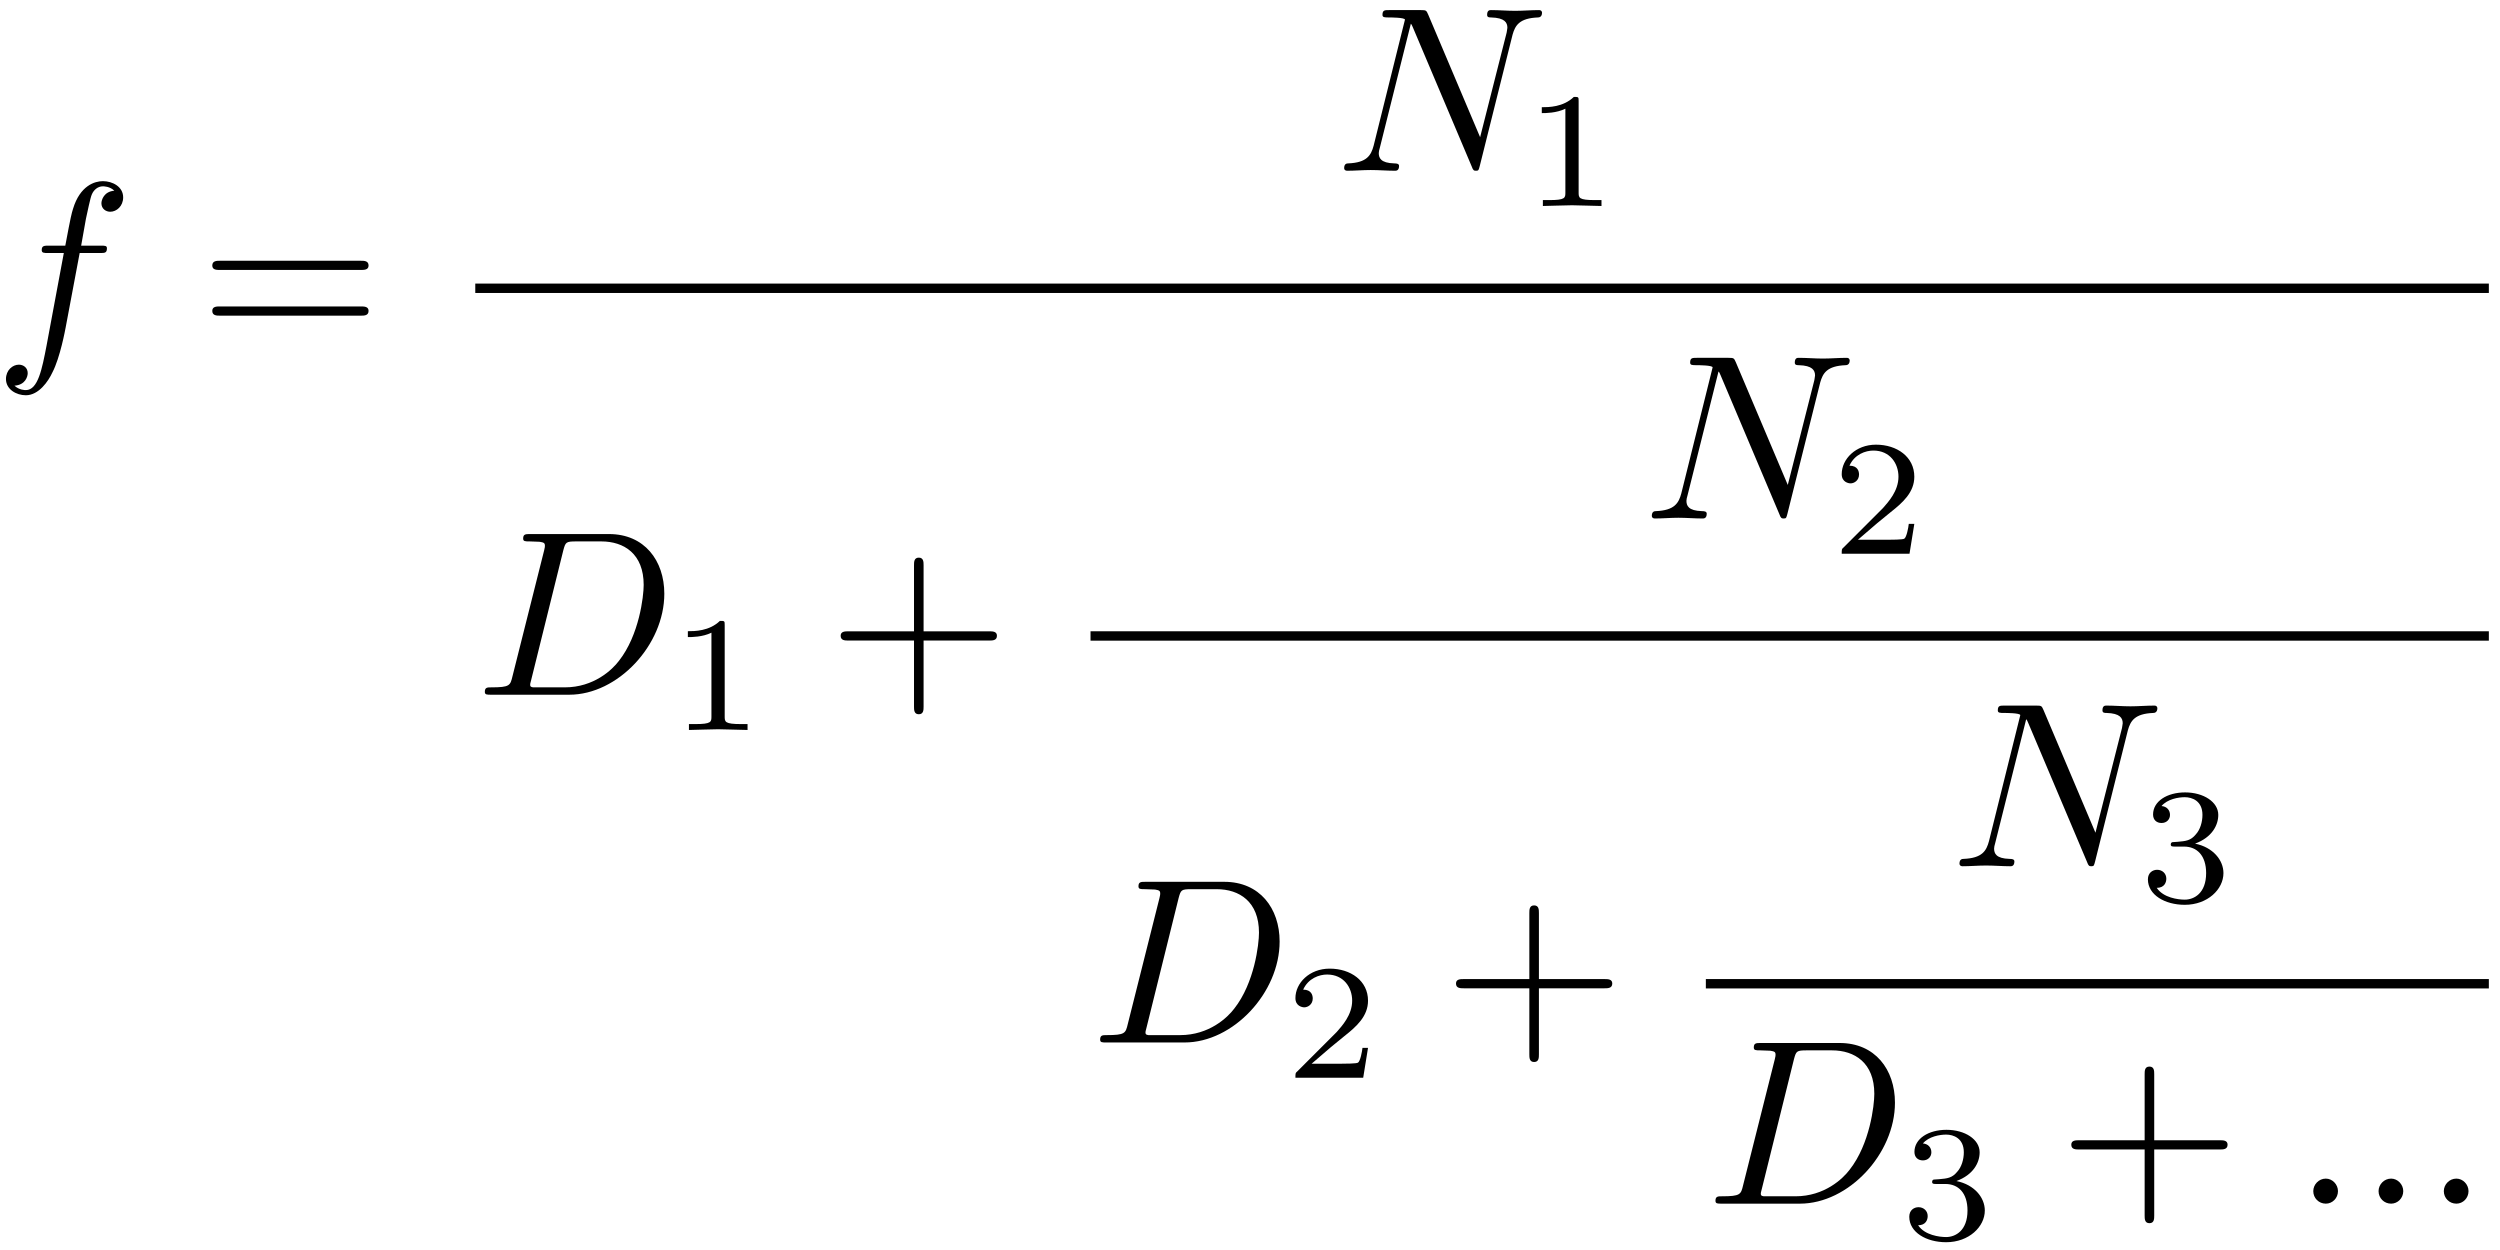
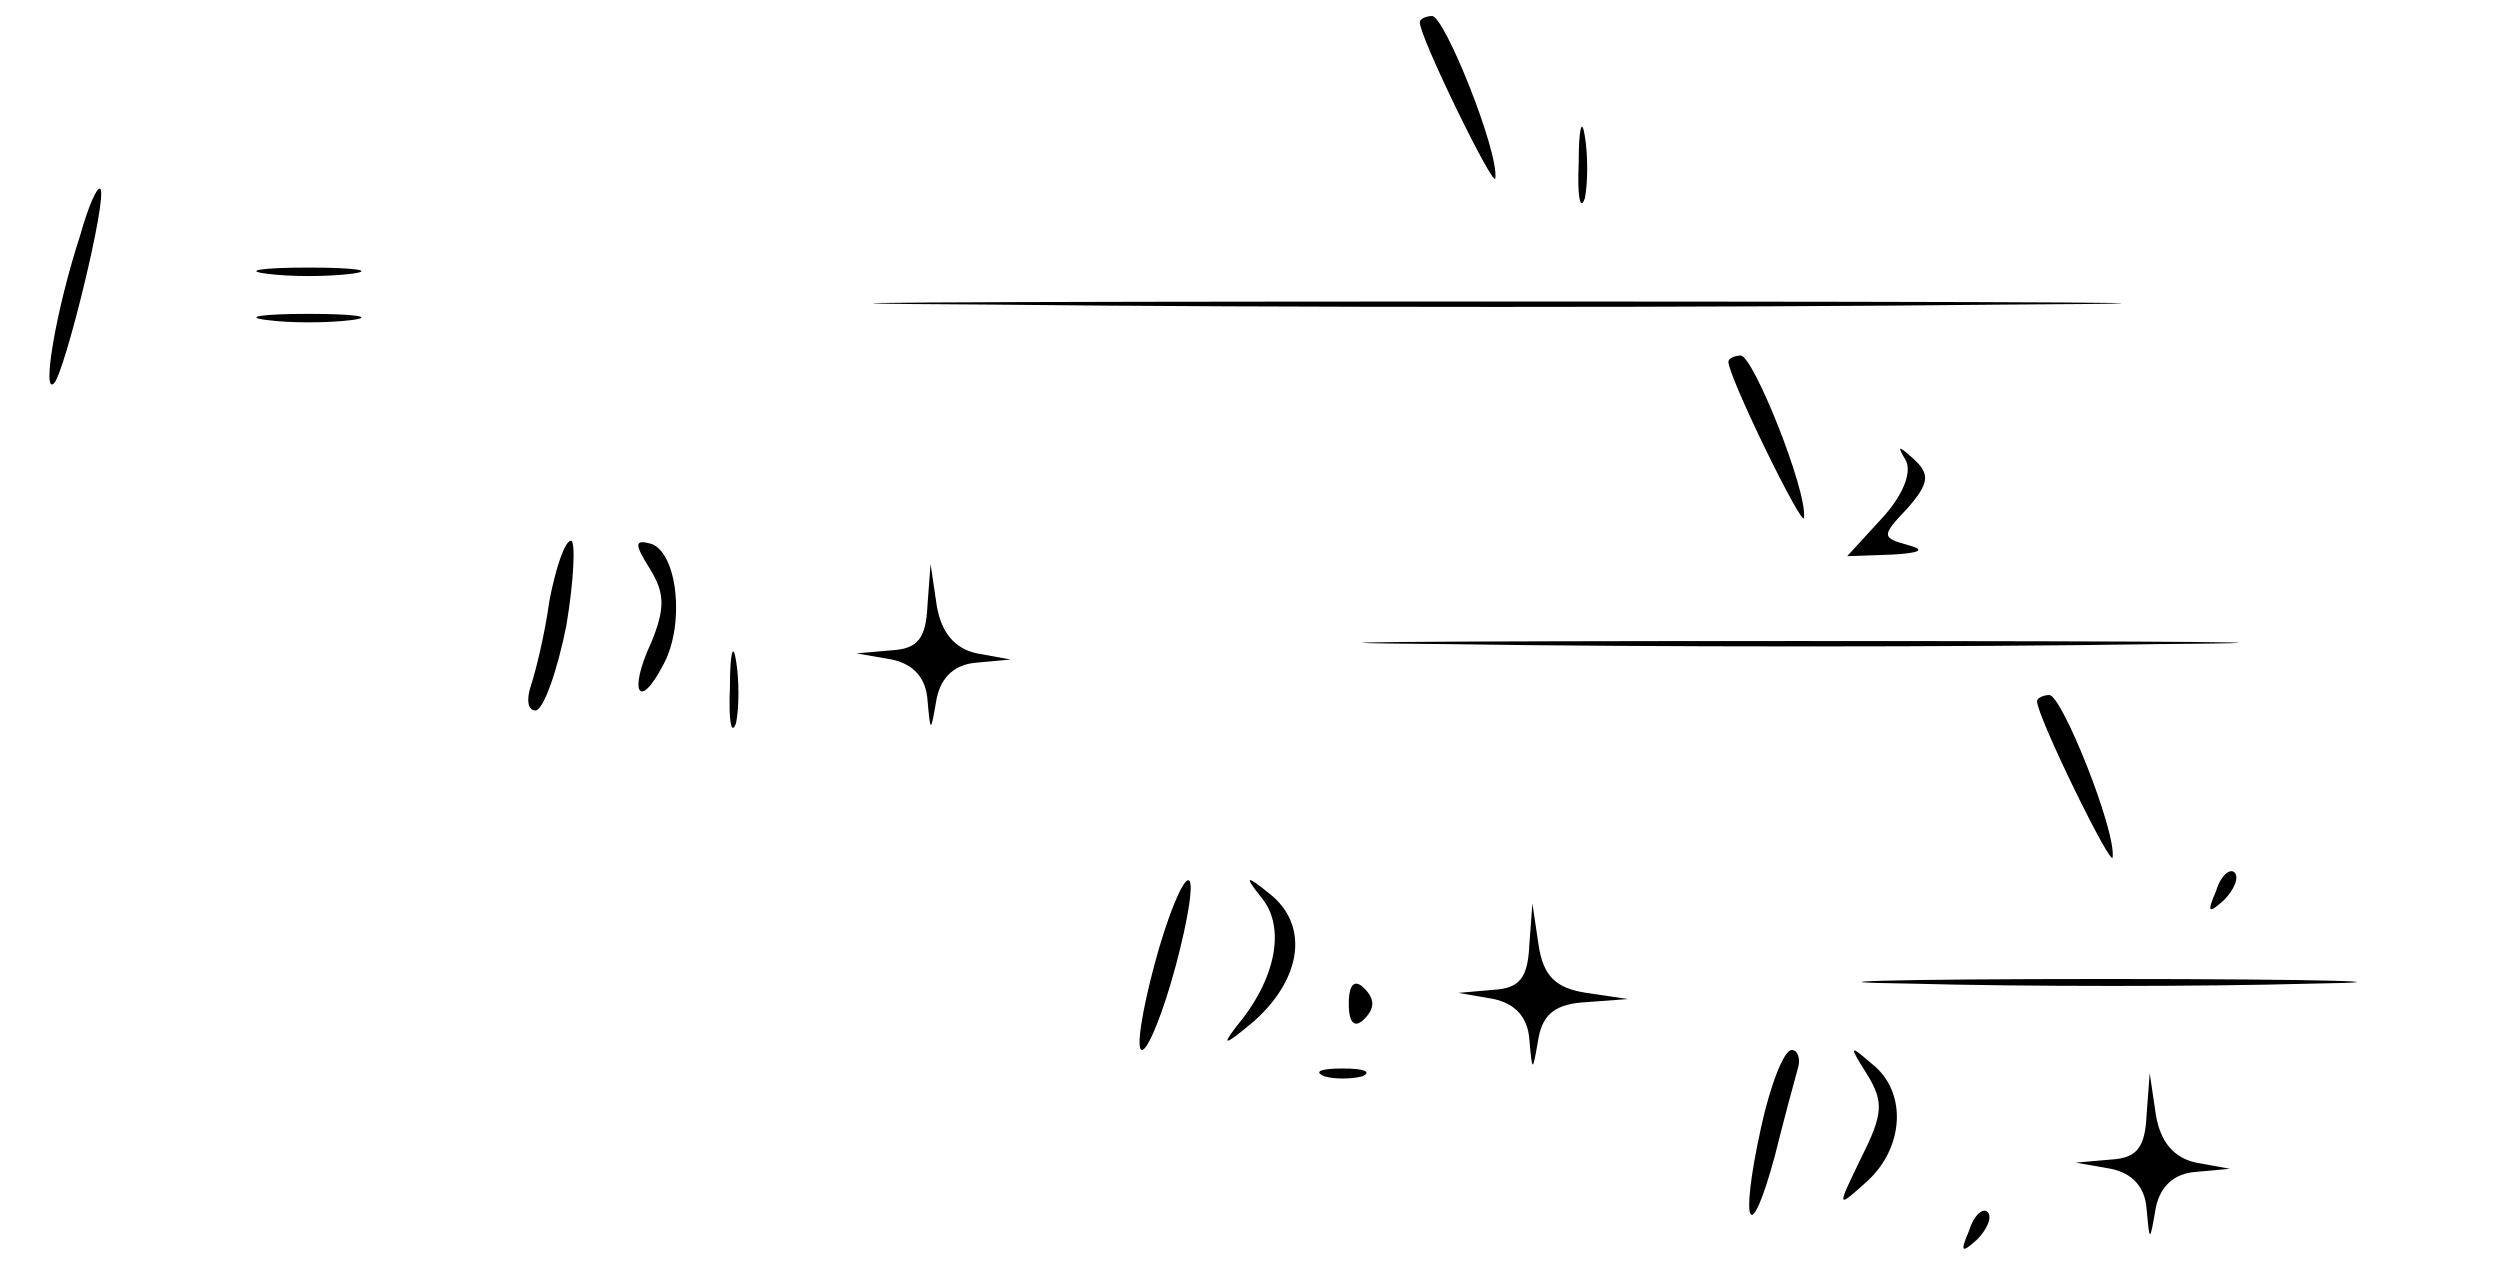
- <svg xmlns="http://www.w3.org/2000/svg" xmlns:xlink="http://www.w3.org/1999/xlink" width="106pt" height="53pt" viewBox="0 0 106 53" version="1.1">
-   <defs>
-     <g>
-       <symbol overflow="visible" id="glyph0-0">
-         <path style="stroke:none;" d="" />
-       </symbol>
-       <symbol overflow="visible" id="glyph0-1">
-         <path style="stroke:none;" d="M 3.656 -3.984 L 4.516 -3.984 C 4.719 -3.984 4.812 -3.984 4.812 -4.188 C 4.812 -4.297 4.719 -4.297 4.547 -4.297 L 3.719 -4.297 L 3.922 -5.438 C 3.969 -5.641 4.109 -6.344 4.172 -6.469 C 4.25 -6.656 4.422 -6.812 4.641 -6.812 C 4.672 -6.812 4.938 -6.812 5.125 -6.625 C 4.688 -6.594 4.578 -6.234 4.578 -6.094 C 4.578 -5.859 4.766 -5.734 4.953 -5.734 C 5.219 -5.734 5.5 -5.969 5.5 -6.344 C 5.5 -6.797 5.047 -7.031 4.641 -7.031 C 4.297 -7.031 3.672 -6.844 3.375 -5.859 C 3.312 -5.656 3.281 -5.547 3.047 -4.297 L 2.359 -4.297 C 2.156 -4.297 2.047 -4.297 2.047 -4.109 C 2.047 -3.984 2.141 -3.984 2.328 -3.984 L 2.984 -3.984 L 2.25 -0.047 C 2.062 0.922 1.891 1.828 1.375 1.828 C 1.328 1.828 1.094 1.828 0.891 1.641 C 1.359 1.609 1.453 1.25 1.453 1.109 C 1.453 0.875 1.266 0.75 1.078 0.75 C 0.812 0.75 0.531 0.984 0.531 1.359 C 0.531 1.797 0.969 2.047 1.375 2.047 C 1.922 2.047 2.328 1.453 2.5 1.078 C 2.828 0.453 3.047 -0.75 3.062 -0.828 L 3.656 -3.984 Z M 3.656 -3.984 " />
-       </symbol>
-       <symbol overflow="visible" id="glyph0-2">
-         <path style="stroke:none;" d="M 7.531 -5.766 C 7.641 -6.156 7.812 -6.469 8.609 -6.5 C 8.656 -6.5 8.781 -6.516 8.781 -6.703 C 8.781 -6.703 8.781 -6.812 8.656 -6.812 C 8.328 -6.812 7.969 -6.781 7.641 -6.781 C 7.312 -6.781 6.953 -6.812 6.625 -6.812 C 6.562 -6.812 6.453 -6.812 6.453 -6.609 C 6.453 -6.5 6.547 -6.5 6.625 -6.5 C 7.203 -6.484 7.312 -6.281 7.312 -6.062 C 7.312 -6.031 7.281 -5.875 7.281 -5.859 L 6.156 -1.422 L 3.953 -6.625 C 3.875 -6.797 3.875 -6.812 3.641 -6.812 L 2.297 -6.812 C 2.109 -6.812 2.016 -6.812 2.016 -6.609 C 2.016 -6.5 2.109 -6.5 2.297 -6.5 C 2.344 -6.5 2.969 -6.5 2.969 -6.406 L 1.641 -1.062 C 1.531 -0.656 1.359 -0.344 0.562 -0.312 C 0.5 -0.312 0.391 -0.297 0.391 -0.109 C 0.391 -0.047 0.438 0 0.516 0 C 0.844 0 1.188 -0.031 1.516 -0.031 C 1.859 -0.031 2.219 0 2.547 0 C 2.594 0 2.719 0 2.719 -0.203 C 2.719 -0.297 2.625 -0.312 2.516 -0.312 C 1.938 -0.328 1.859 -0.547 1.859 -0.75 C 1.859 -0.812 1.875 -0.875 1.906 -0.984 L 3.219 -6.234 C 3.266 -6.188 3.266 -6.156 3.312 -6.062 L 5.797 -0.188 C 5.859 -0.016 5.891 0 5.984 0 C 6.094 0 6.094 -0.031 6.141 -0.203 L 7.531 -5.766 Z M 7.531 -5.766 " />
-       </symbol>
-       <symbol overflow="visible" id="glyph0-3">
-         <path style="stroke:none;" d="M 1.578 -0.781 C 1.484 -0.391 1.469 -0.312 0.672 -0.312 C 0.516 -0.312 0.406 -0.312 0.406 -0.125 C 0.406 0 0.484 0 0.672 0 L 3.984 0 C 6.047 0 8.016 -2.109 8.016 -4.281 C 8.016 -5.688 7.172 -6.812 5.672 -6.812 L 2.328 -6.812 C 2.141 -6.812 2.031 -6.812 2.031 -6.625 C 2.031 -6.5 2.109 -6.5 2.312 -6.5 C 2.438 -6.5 2.625 -6.484 2.734 -6.484 C 2.906 -6.453 2.953 -6.438 2.953 -6.312 C 2.953 -6.281 2.953 -6.25 2.922 -6.125 L 1.578 -0.781 Z M 3.734 -6.125 C 3.828 -6.469 3.844 -6.5 4.281 -6.5 L 5.344 -6.5 C 6.312 -6.5 7.141 -5.969 7.141 -4.656 C 7.141 -4.172 6.953 -2.531 6.094 -1.438 C 5.812 -1.062 5.031 -0.312 3.797 -0.312 L 2.672 -0.312 C 2.531 -0.312 2.516 -0.312 2.453 -0.312 C 2.359 -0.328 2.328 -0.344 2.328 -0.422 C 2.328 -0.453 2.328 -0.469 2.375 -0.641 L 3.734 -6.125 Z M 3.734 -6.125 " />
-       </symbol>
-       <symbol overflow="visible" id="glyph0-4">
-         <path style="stroke:none;" d="M 1.906 -0.531 C 1.906 -0.812 1.672 -1.062 1.391 -1.062 C 1.094 -1.062 0.859 -0.812 0.859 -0.531 C 0.859 -0.234 1.094 0 1.391 0 C 1.672 0 1.906 -0.234 1.906 -0.531 Z M 1.906 -0.531 " />
-       </symbol>
-       <symbol overflow="visible" id="glyph1-0">
-         <path style="stroke:none;" d="" />
-       </symbol>
-       <symbol overflow="visible" id="glyph1-1">
-         <path style="stroke:none;" d="M 6.844 -3.266 C 7 -3.266 7.188 -3.266 7.188 -3.453 C 7.188 -3.656 7 -3.656 6.859 -3.656 L 0.891 -3.656 C 0.75 -3.656 0.562 -3.656 0.562 -3.453 C 0.562 -3.266 0.75 -3.266 0.891 -3.266 L 6.844 -3.266 Z M 6.859 -1.328 C 7 -1.328 7.188 -1.328 7.188 -1.531 C 7.188 -1.719 7 -1.719 6.844 -1.719 L 0.891 -1.719 C 0.75 -1.719 0.562 -1.719 0.562 -1.531 C 0.562 -1.328 0.75 -1.328 0.891 -1.328 L 6.859 -1.328 Z M 6.859 -1.328 " />
-       </symbol>
-       <symbol overflow="visible" id="glyph1-2">
-         <path style="stroke:none;" d="M 4.078 -2.297 L 6.859 -2.297 C 7 -2.297 7.188 -2.297 7.188 -2.5 C 7.188 -2.688 7 -2.688 6.859 -2.688 L 4.078 -2.688 L 4.078 -5.484 C 4.078 -5.625 4.078 -5.812 3.875 -5.812 C 3.672 -5.812 3.672 -5.625 3.672 -5.484 L 3.672 -2.688 L 0.891 -2.688 C 0.75 -2.688 0.562 -2.688 0.562 -2.5 C 0.562 -2.297 0.75 -2.297 0.891 -2.297 L 3.672 -2.297 L 3.672 0.5 C 3.672 0.641 3.672 0.828 3.875 0.828 C 4.078 0.828 4.078 0.641 4.078 0.5 L 4.078 -2.297 Z M 4.078 -2.297 " />
-       </symbol>
-       <symbol overflow="visible" id="glyph2-0">
-         <path style="stroke:none;" d="" />
-       </symbol>
-       <symbol overflow="visible" id="glyph2-1">
-         <path style="stroke:none;" d="M 2.328 -4.438 C 2.328 -4.625 2.328 -4.625 2.125 -4.625 C 1.672 -4.188 1.047 -4.188 0.766 -4.188 L 0.766 -3.938 C 0.922 -3.938 1.391 -3.938 1.766 -4.125 L 1.766 -0.578 C 1.766 -0.344 1.766 -0.25 1.078 -0.25 L 0.812 -0.25 L 0.812 0 C 0.938 0 1.797 -0.031 2.047 -0.031 C 2.266 -0.031 3.141 0 3.297 0 L 3.297 -0.25 L 3.031 -0.25 C 2.328 -0.25 2.328 -0.344 2.328 -0.578 L 2.328 -4.438 Z M 2.328 -4.438 " />
-       </symbol>
-       <symbol overflow="visible" id="glyph2-2">
-         <path style="stroke:none;" d="M 3.516 -1.266 L 3.281 -1.266 C 3.266 -1.109 3.188 -0.703 3.094 -0.641 C 3.047 -0.594 2.516 -0.594 2.406 -0.594 L 1.125 -0.594 C 1.859 -1.234 2.109 -1.438 2.516 -1.766 C 3.031 -2.172 3.516 -2.609 3.516 -3.266 C 3.516 -4.109 2.781 -4.625 1.891 -4.625 C 1.031 -4.625 0.438 -4.016 0.438 -3.375 C 0.438 -3.031 0.734 -2.984 0.812 -2.984 C 0.969 -2.984 1.172 -3.109 1.172 -3.359 C 1.172 -3.484 1.125 -3.734 0.766 -3.734 C 0.984 -4.219 1.453 -4.375 1.781 -4.375 C 2.484 -4.375 2.844 -3.828 2.844 -3.266 C 2.844 -2.656 2.406 -2.188 2.188 -1.938 L 0.516 -0.266 C 0.438 -0.203 0.438 -0.188 0.438 0 L 3.312 0 L 3.516 -1.266 Z M 3.516 -1.266 " />
-       </symbol>
-       <symbol overflow="visible" id="glyph2-3">
-         <path style="stroke:none;" d="M 1.906 -2.328 C 2.453 -2.328 2.844 -1.953 2.844 -1.203 C 2.844 -0.344 2.328 -0.078 1.938 -0.078 C 1.656 -0.078 1.031 -0.156 0.75 -0.578 C 1.078 -0.578 1.156 -0.812 1.156 -0.969 C 1.156 -1.188 0.984 -1.344 0.766 -1.344 C 0.578 -1.344 0.375 -1.219 0.375 -0.938 C 0.375 -0.281 1.094 0.141 1.938 0.141 C 2.906 0.141 3.578 -0.516 3.578 -1.203 C 3.578 -1.75 3.141 -2.297 2.375 -2.453 C 3.094 -2.719 3.359 -3.234 3.359 -3.672 C 3.359 -4.219 2.734 -4.625 1.953 -4.625 C 1.188 -4.625 0.594 -4.25 0.594 -3.688 C 0.594 -3.453 0.75 -3.328 0.953 -3.328 C 1.172 -3.328 1.312 -3.484 1.312 -3.672 C 1.312 -3.875 1.172 -4.031 0.953 -4.047 C 1.203 -4.344 1.672 -4.422 1.938 -4.422 C 2.25 -4.422 2.688 -4.266 2.688 -3.672 C 2.688 -3.375 2.594 -3.047 2.406 -2.844 C 2.188 -2.578 1.984 -2.562 1.641 -2.531 C 1.469 -2.516 1.453 -2.516 1.422 -2.516 C 1.406 -2.516 1.344 -2.5 1.344 -2.422 C 1.344 -2.328 1.406 -2.328 1.531 -2.328 L 1.906 -2.328 Z M 1.906 -2.328 " />
-       </symbol>
-     </g>
-     <clipPath id="clip1">
-       <path d="M 0 53 L 106 53 L 106 0 L 0 0 L 0 53 Z M 0 53 " />
-     </clipPath>
-     <clipPath id="clip2">
-       <path d="M -253 705 L 342.277 705 L 342.277 -136.891 L -253 -136.891 L -253 705 Z M -253 705 " />
-     </clipPath>
-   </defs>
-   <g id="surface0">
-     <g clip-path="url(#clip1)" clip-rule="nonzero">
-       <g clip-path="url(#clip2)" clip-rule="nonzero">
-         <g style="fill:rgb(0%,0%,0%);fill-opacity:1;">
-           <use xlink:href="#glyph0-1" x="-0.278" y="14.712" />
-         </g>
-         <g style="fill:rgb(0%,0%,0%);fill-opacity:1;">
-           <use xlink:href="#glyph1-1" x="8.439" y="14.712" />
-         </g>
-         <g style="fill:rgb(0%,0%,0%);fill-opacity:1;">
-           <use xlink:href="#glyph0-2" x="56.601" y="7.24" />
-         </g>
-         <g style="fill:rgb(0%,0%,0%);fill-opacity:1;">
-           <use xlink:href="#glyph2-1" x="64.606" y="8.734" />
-         </g>
-         <path style="fill:none;stroke-width:0.398;stroke-linecap:butt;stroke-linejoin:miter;stroke:rgb(0%,0%,0%);stroke-opacity:1;stroke-miterlimit:10;" d="M 0.001 -0.002 L 85.376 -0.002 " transform="matrix(1,0,0,-1,20.151,12.221)" />
-         <g style="fill:rgb(0%,0%,0%);fill-opacity:1;">
-           <use xlink:href="#glyph0-3" x="20.151" y="29.456" />
-         </g>
-         <g style="fill:rgb(0%,0%,0%);fill-opacity:1;">
-           <use xlink:href="#glyph2-1" x="28.399" y="30.951" />
-         </g>
-         <g style="fill:rgb(0%,0%,0%);fill-opacity:1;">
-           <use xlink:href="#glyph1-2" x="35.082" y="29.456" />
-         </g>
-         <g style="fill:rgb(0%,0%,0%);fill-opacity:1;">
-           <use xlink:href="#glyph0-2" x="69.646" y="21.984" />
-         </g>
-         <g style="fill:rgb(0%,0%,0%);fill-opacity:1;">
-           <use xlink:href="#glyph2-2" x="77.651" y="23.479" />
-         </g>
-         <path style="fill:none;stroke-width:0.398;stroke-linecap:butt;stroke-linejoin:miter;stroke:rgb(0%,0%,0%);stroke-opacity:1;stroke-miterlimit:10;" d="M -0.002 0.001 L 59.287 0.001 " transform="matrix(1,0,0,-1,46.24,26.966)" />
-         <g style="fill:rgb(0%,0%,0%);fill-opacity:1;">
-           <use xlink:href="#glyph0-3" x="46.24" y="44.201" />
-         </g>
-         <g style="fill:rgb(0%,0%,0%);fill-opacity:1;">
-           <use xlink:href="#glyph2-2" x="54.488" y="45.695" />
-         </g>
-         <g style="fill:rgb(0%,0%,0%);fill-opacity:1;">
-           <use xlink:href="#glyph1-2" x="61.172" y="44.201" />
-         </g>
-         <g style="fill:rgb(0%,0%,0%);fill-opacity:1;">
-           <use xlink:href="#glyph0-2" x="82.691" y="36.729" />
-         </g>
-         <g style="fill:rgb(0%,0%,0%);fill-opacity:1;">
-           <use xlink:href="#glyph2-3" x="90.696" y="38.223" />
-         </g>
-         <path style="fill:none;stroke-width:0.398;stroke-linecap:butt;stroke-linejoin:miter;stroke:rgb(0%,0%,0%);stroke-opacity:1;stroke-miterlimit:10;" d="M -0.002 -0.001 L 33.197 -0.001 " transform="matrix(1,0,0,-1,72.33,41.71)" />
-         <g style="fill:rgb(0%,0%,0%);fill-opacity:1;">
-           <use xlink:href="#glyph0-3" x="72.33" y="51.035" />
-         </g>
-         <g style="fill:rgb(0%,0%,0%);fill-opacity:1;">
-           <use xlink:href="#glyph2-3" x="80.578" y="52.529" />
-         </g>
-         <g style="fill:rgb(0%,0%,0%);fill-opacity:1;">
-           <use xlink:href="#glyph1-2" x="87.261" y="51.035" />
-         </g>
-         <g style="fill:rgb(0%,0%,0%);fill-opacity:1;">
-           <use xlink:href="#glyph0-4" x="97.224" y="51.035" />
-           <use xlink:href="#glyph0-4" x="99.992" y="51.035" />
-           <use xlink:href="#glyph0-4" x="102.759" y="51.035" />
-         </g>
-       </g>
-     </g>
+ <svg xmlns="http://www.w3.org/2000/svg" version="1.0" width="468pt" height="237pt" viewBox="0 0 468 237" preserveAspectRatio="xMidYMid meet">
+   <g transform="translate(0,237) scale(0.288889,-0.288889)" fill="#000000" stroke="none">
+     <path d="M920 806 c0 -10 49 -110 49 -101 2 18 -33 105 -41 105 -4 0 -8 -2 -8 -4z" />
+     <path d="M1023 715 c-1 -22 1 -32 4 -23 2 10 2 28 0 40 -2 13 -4 5 -4 -17z" />
+     <path d="M52 668 c-16 -49 -25 -104 -17 -96 7 7 35 121 30 126 -2 2 -8 -12 -13 -30z" />
+     <path d="M173 643 c15 -2 39 -2 55 0 15 2 2 4 -28 4 -30 0 -43 -2 -27 -4z" />
+     <path d="M643 623 c180 -2 474 -2 655 0 180 1 32 2 -328 2 -360 0 -508 -1 -327 -2z" />
+     <path d="M173 613 c15 -2 39 -2 55 0 15 2 2 4 -28 4 -30 0 -43 -2 -27 -4z" />
+     <path d="M1120 586 c0 -10 49 -110 49 -101 2 18 -33 105 -41 105 -4 0 -8 -2 -8 -4z" />
+     <path d="M1235 522 c4 -8 -2 -23 -16 -38 l-22 -24 29 1 c18 1 22 3 11 6 -18 5 -18 6 -1 24 14 16 15 22 4 32 -10 9 -11 9 -5 -1z" />
+     <path d="M356 431 c-3 -22 -9 -46 -12 -55 -3 -9 -2 -16 3 -16 5 0 14 25 20 55 5 30 6 55 3 55 -4 0 -10 -18 -14 -39z" />
+     <path d="M421 452 c10 -16 10 -26 1 -48 -15 -32 -8 -45 8 -14 14 26 9 72 -8 78 -11 3 -11 0 -1 -16z" />
+     <path d="M601 428 c-1 -21 -6 -28 -23 -29 l-23 -2 23 -4 c14 -3 22 -12 23 -26 2 -22 2 -22 6 1 3 14 12 22 26 23 l22 2 -22 4 c-14 3 -23 13 -26 31 l-4 27 -2 -27z" />
+     <path d="M473 375 c-1 -22 1 -32 4 -23 2 10 2 28 0 40 -2 13 -4 5 -4 -17z" />
+     <path d="M938 403 c128 -2 335 -2 460 0 125 1 20 2 -233 2 -253 0 -355 -1 -227 -2z" />
+     <path d="M1320 366 c0 -10 49 -110 49 -101 2 18 -33 105 -41 105 -4 0 -8 -2 -8 -4z" />
+     <path d="M1436 243 c-6 -14 -5 -15 5 -6 7 7 10 15 7 18 -3 3 -9 -2 -12 -12z" />
+     <path d="M748 195 c-8 -30 -12 -55 -8 -55 4 0 14 25 22 55 8 30 12 55 8 55 -4 0 -14 -25 -22 -55z" />
+     <path d="M818 238 c15 -19 9 -52 -17 -83 -10 -13 -7 -12 12 4 31 28 35 62 10 82 -16 13 -17 12 -5 -3z" />
+     <path d="M991 208 c-1 -21 -6 -28 -23 -29 l-23 -2 23 -4 c14 -3 22 -12 23 -26 2 -22 2 -22 6 1 3 16 12 22 31 23 l27 2 -27 4 c-20 3 -28 11 -31 31 l-4 27 -2 -27z" />
+     <path d="M874 170 c0 -13 4 -16 10 -10 7 7 7 13 0 20 -6 6 -10 3 -10 -10z" />
+     <path d="M1238 183 c73 -2 190 -2 260 0 70 1 10 3 -133 3 -143 0 -200 -2 -127 -3z" />
+     <path d="M1141 89 c-14 -64 -7 -77 9 -18 6 24 13 50 15 57 2 6 0 12 -4 12 -5 0 -14 -23 -20 -51z" />
+     <path d="M1210 124 c11 -18 10 -26 -4 -54 -16 -33 -16 -33 4 -15 24 22 26 58 3 76 -15 13 -15 12 -3 -7z" />
+     <path d="M858 123 c6 -2 18 -2 25 0 6 3 1 5 -13 5 -14 0 -19 -2 -12 -5z" />
+     <path d="M1391 98 c-1 -21 -6 -28 -23 -29 l-23 -2 23 -4 c14 -3 22 -12 23 -26 2 -22 2 -22 6 1 3 14 12 22 26 23 l22 2 -22 4 c-14 3 -23 13 -26 31 l-4 27 -2 -27z" />
+     <path d="M1276 23 c-6 -14 -5 -15 5 -6 7 7 10 15 7 18 -3 3 -9 -2 -12 -12z" />
  </g>
</svg>
